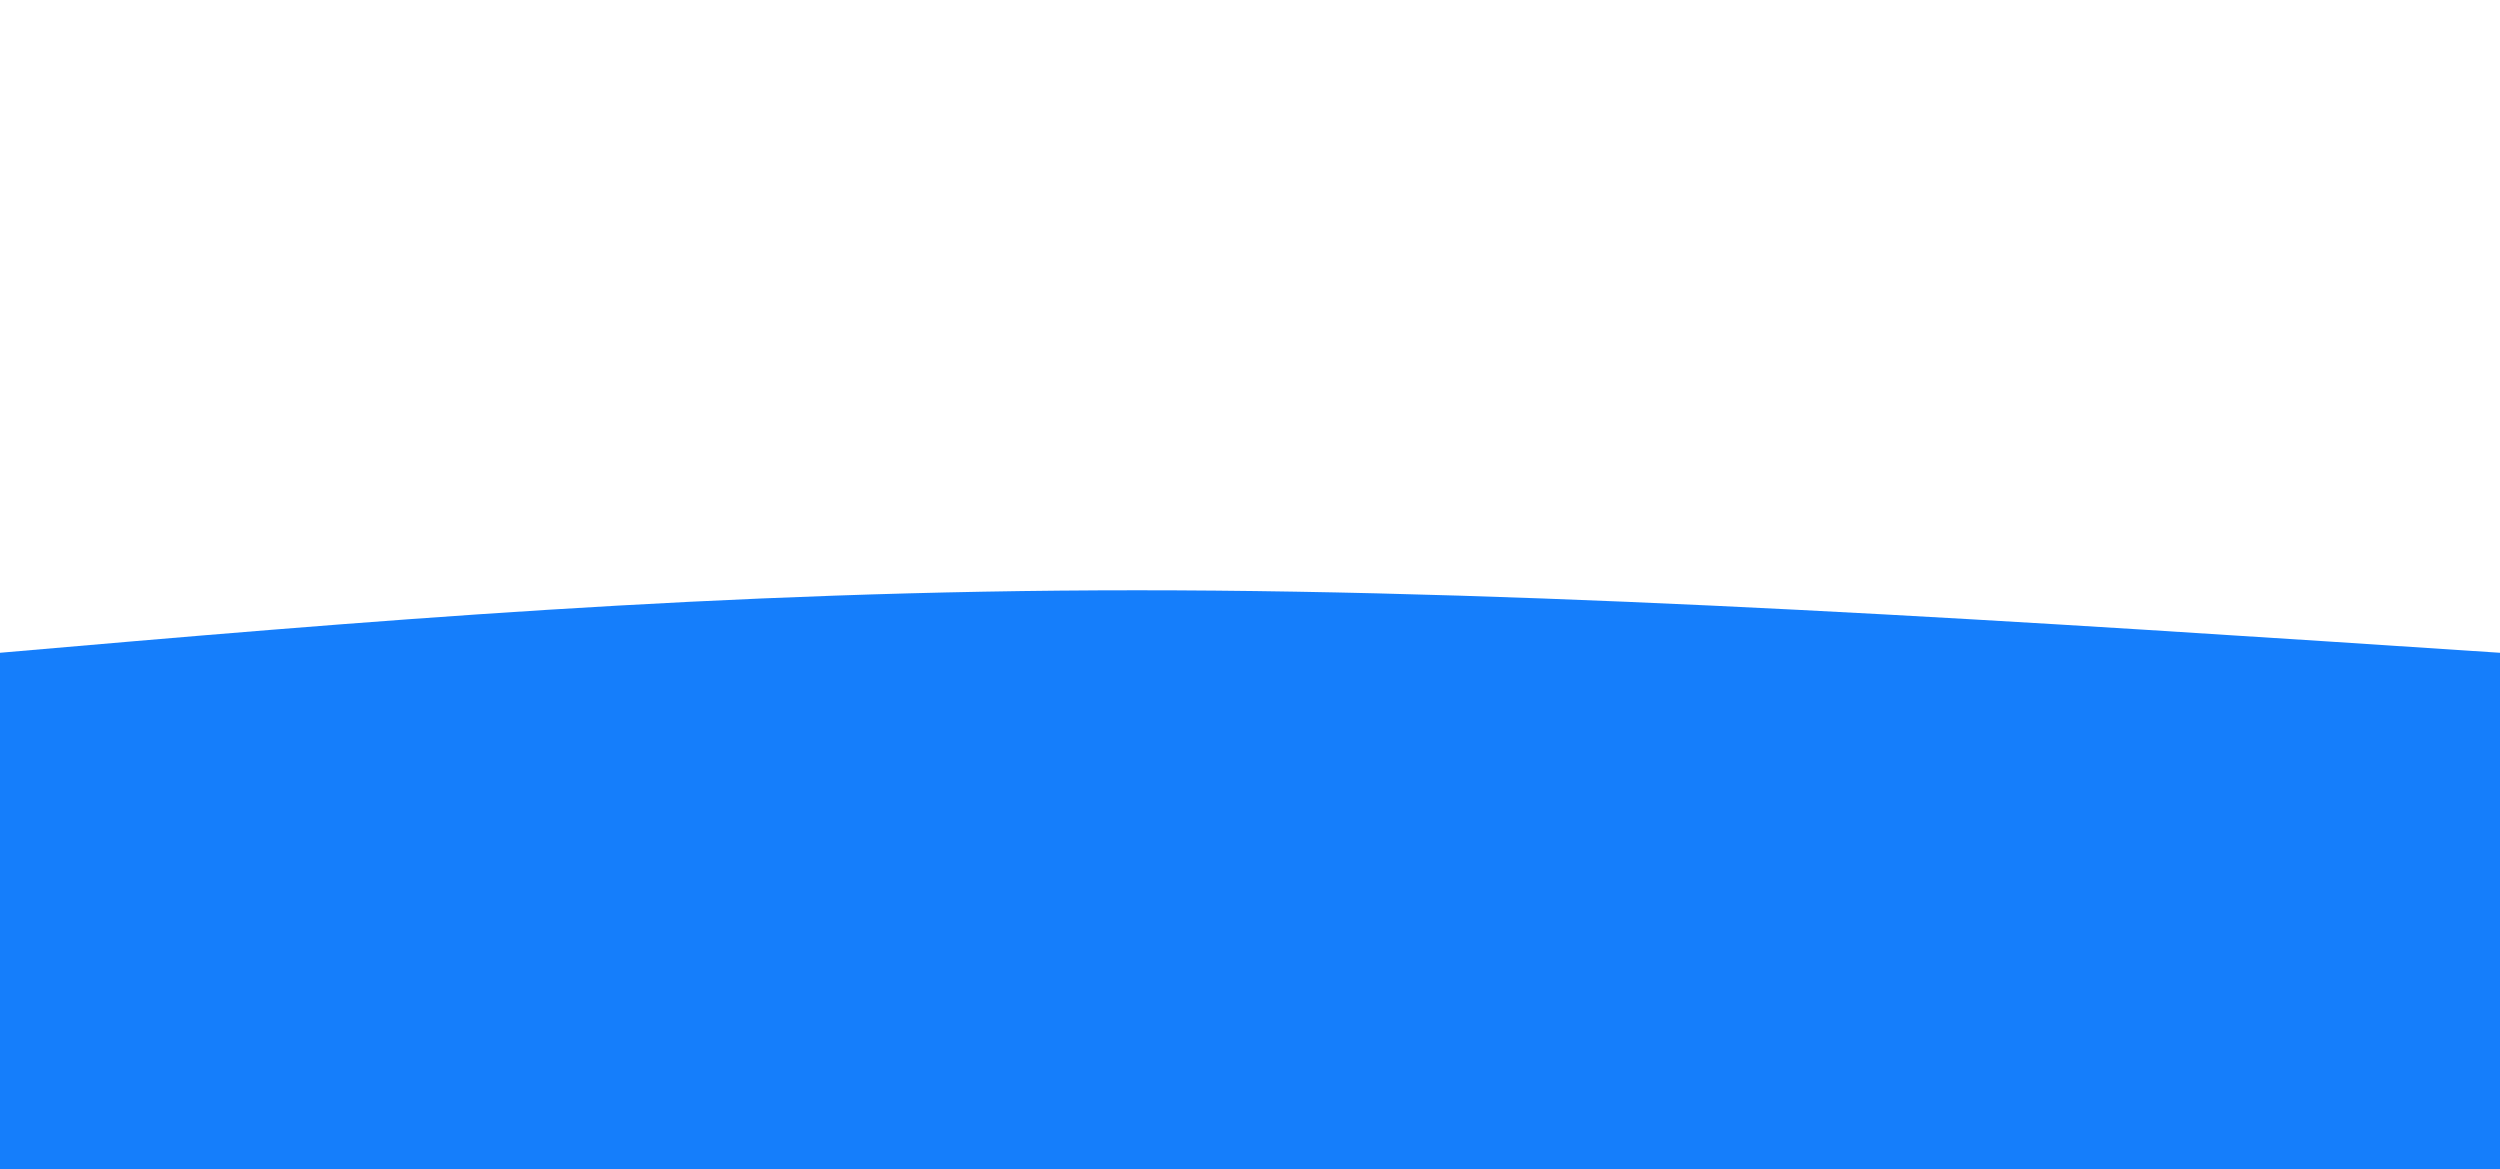
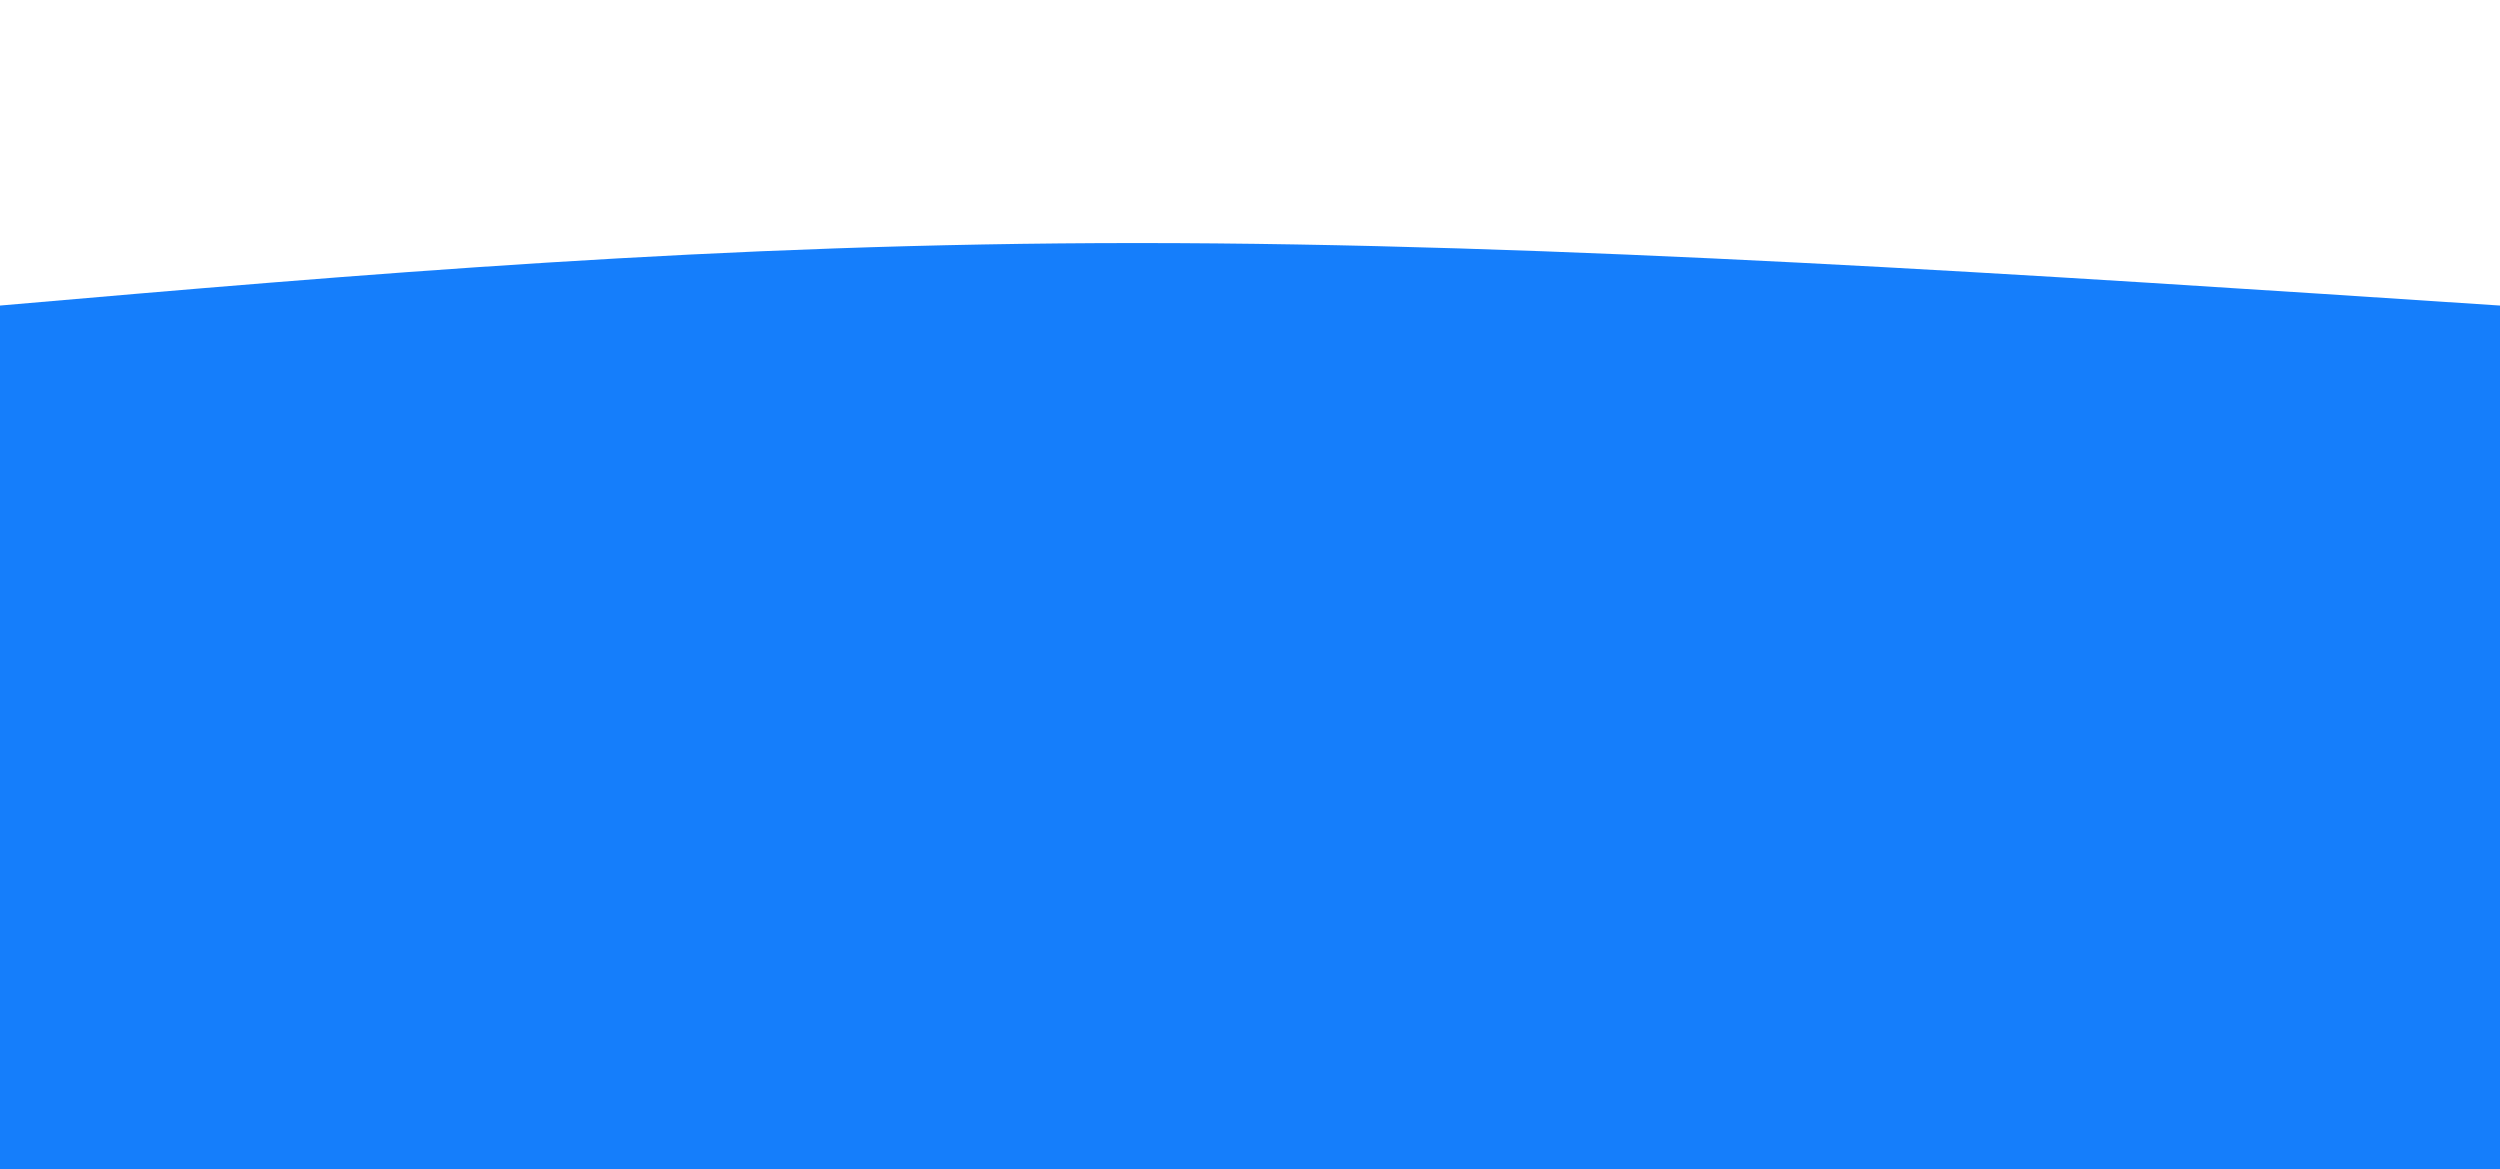
- <svg xmlns="http://www.w3.org/2000/svg" width="100%" height="100%" id="svg" viewBox="0 -240 1440 673">
+ <svg xmlns="http://www.w3.org/2000/svg" width="100%" height="100%" id="svg" viewBox="0 -40 1440 673">
  <path d="M 0,683 C 0,683 0,136 0,136 C 207.5,118 415,100 655,100 C 895,100 1167.5,118 1440,136 C 1440,136 1440,683 1440,683 Z" stroke="none" stroke-width="0" fill="#157EFB" fill-opacity="1" class="path-0" />
  <path d="M 0,683 C 0,683 0,273 0,273 C 248,289.5 496,306 736,306 C 976,306 1208,289.5 1440,273 C 1440,273 1440,683 1440,683 Z" stroke="none" stroke-width="0" fill="#157EFB" fill-opacity="1" class="path-1" />
  <path d="M 0,683 C 0,683 0,409 0,409 C 290.5,418 581,427 821,427 C 1061,427 1250.5,418 1440,409 C 1440,409 1440,683 1440,683 Z" stroke="none" stroke-width="0" fill="#157EFB" fill-opacity="1" class="path-2" />
  <path d="M 0,683 C 0,683 0,546 0,546 C 273.5,523 547,500 787,500 C 1027,500 1233.5,523 1440,546 C 1440,546 1440,683 1440,683 Z" stroke="none" stroke-width="0" fill="#157EFB" fill-opacity="1" class="path-3" />
</svg>
